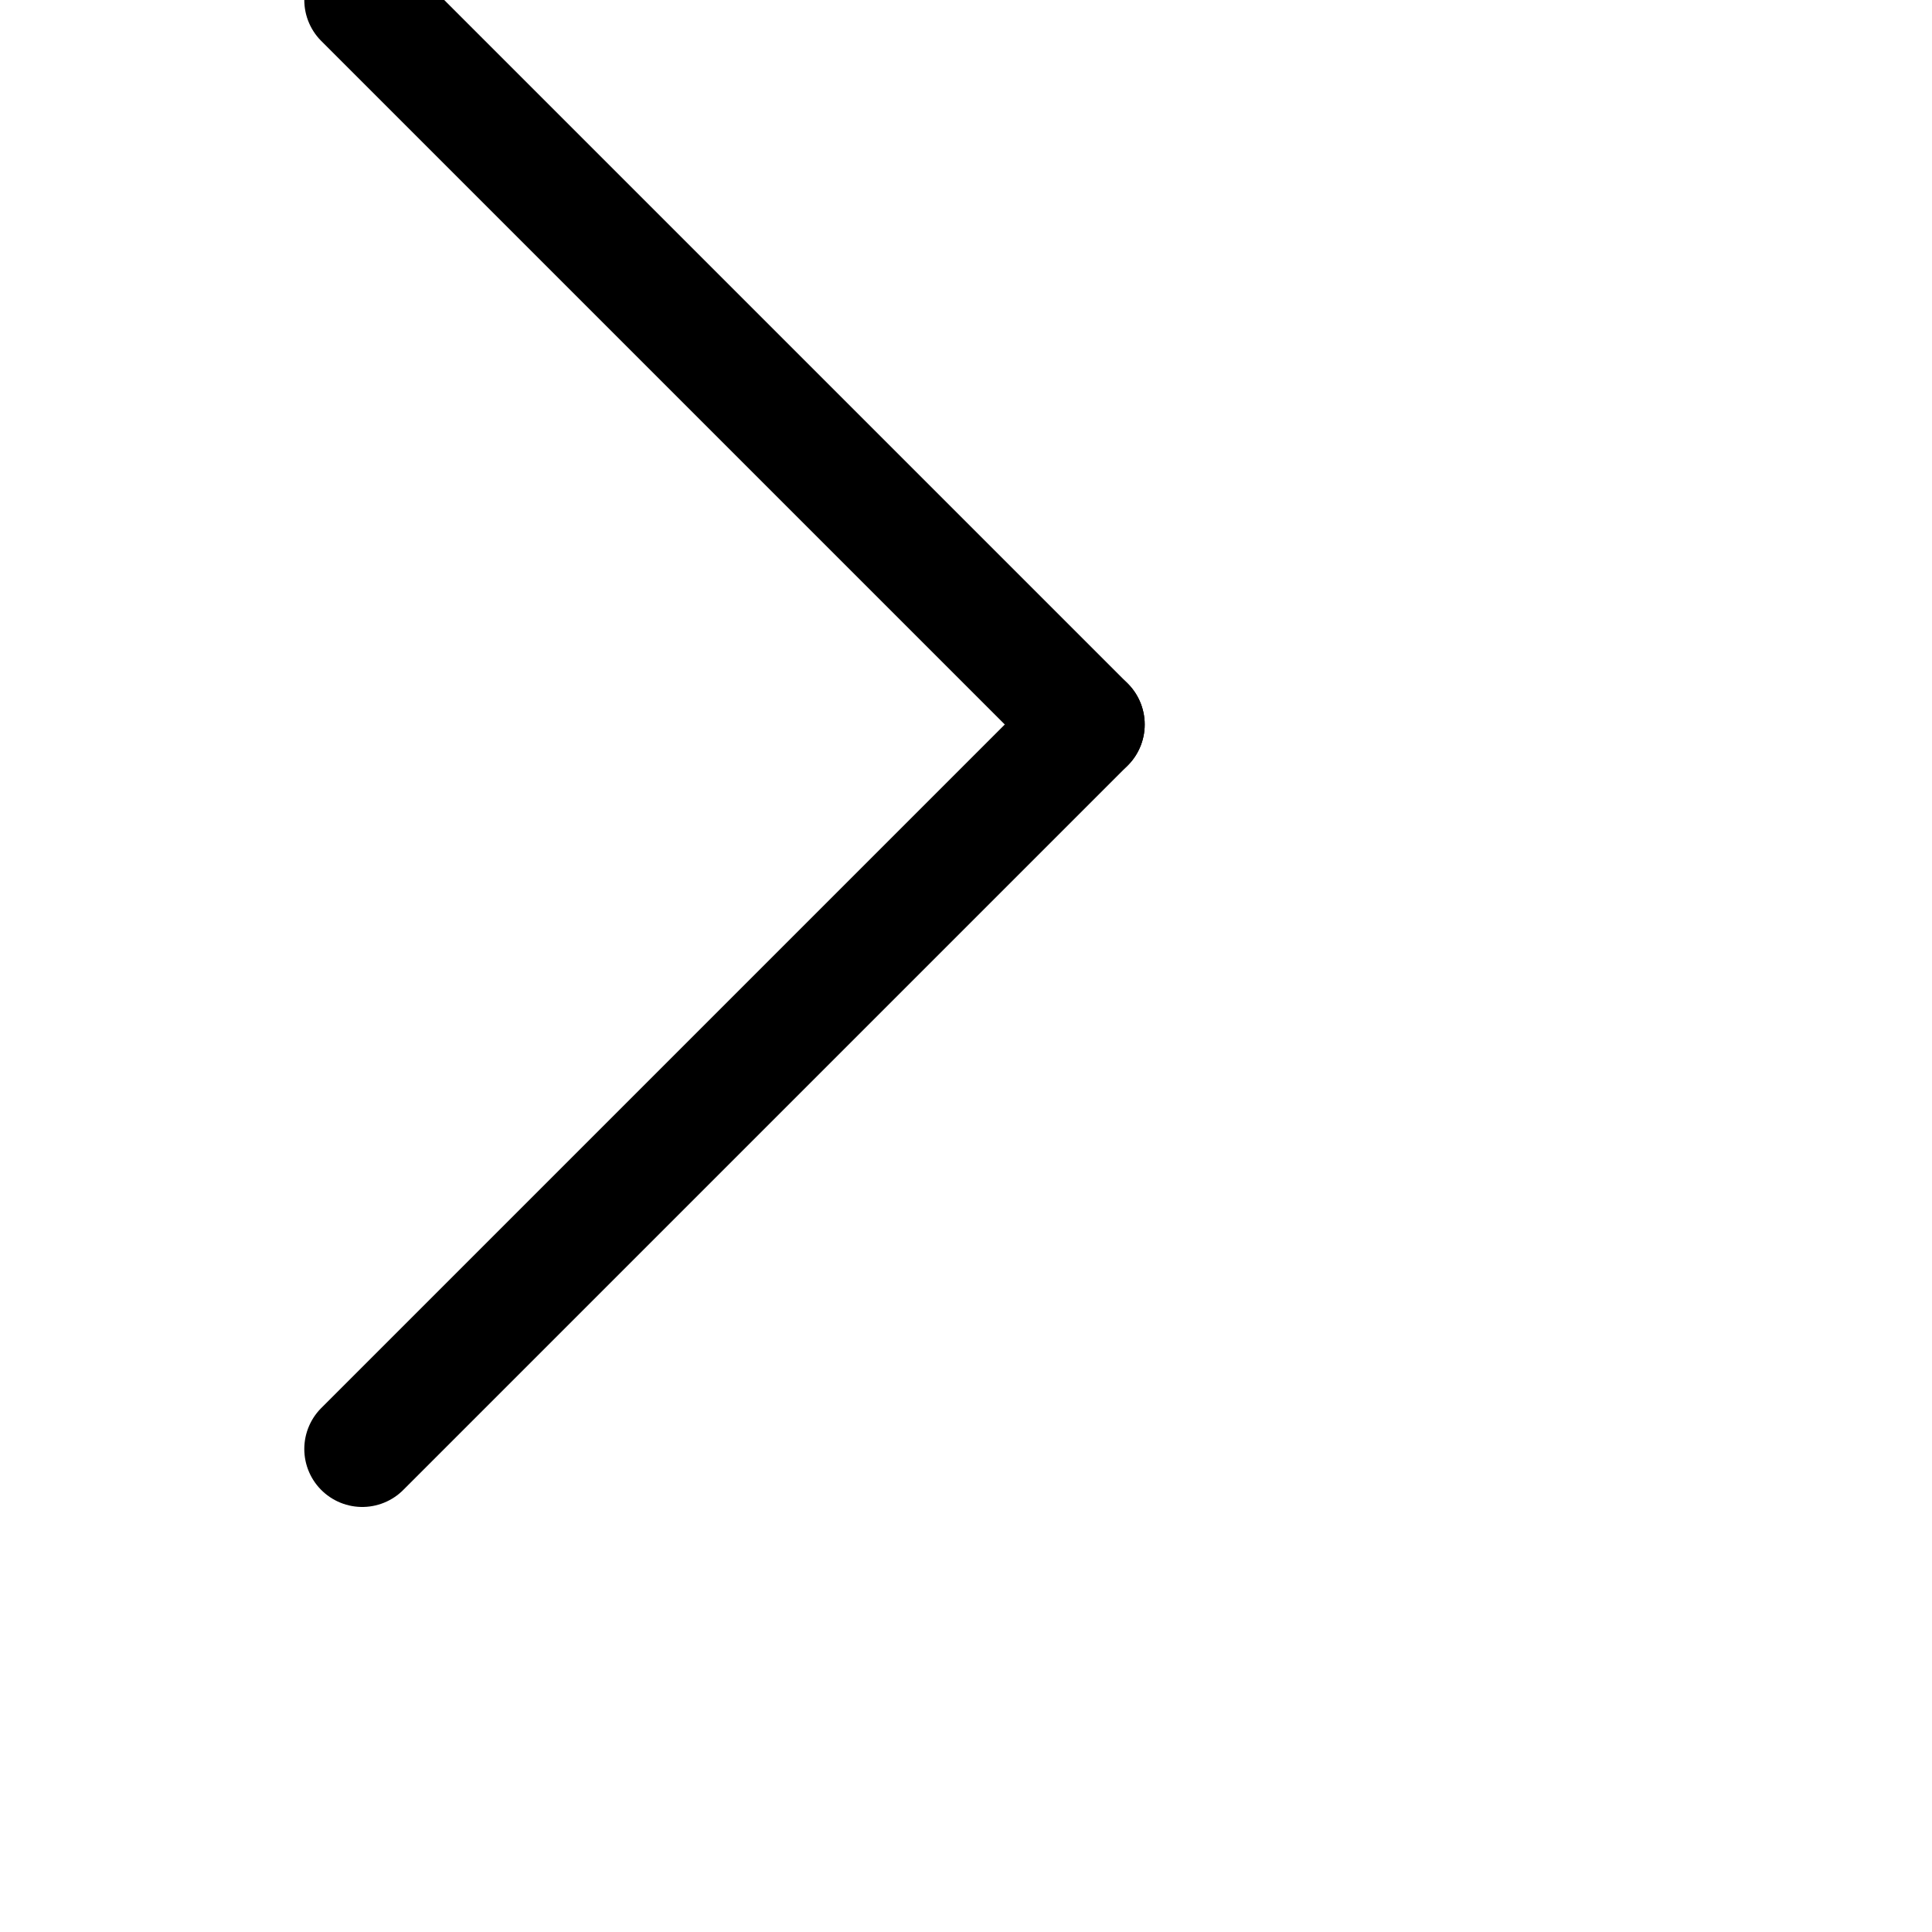
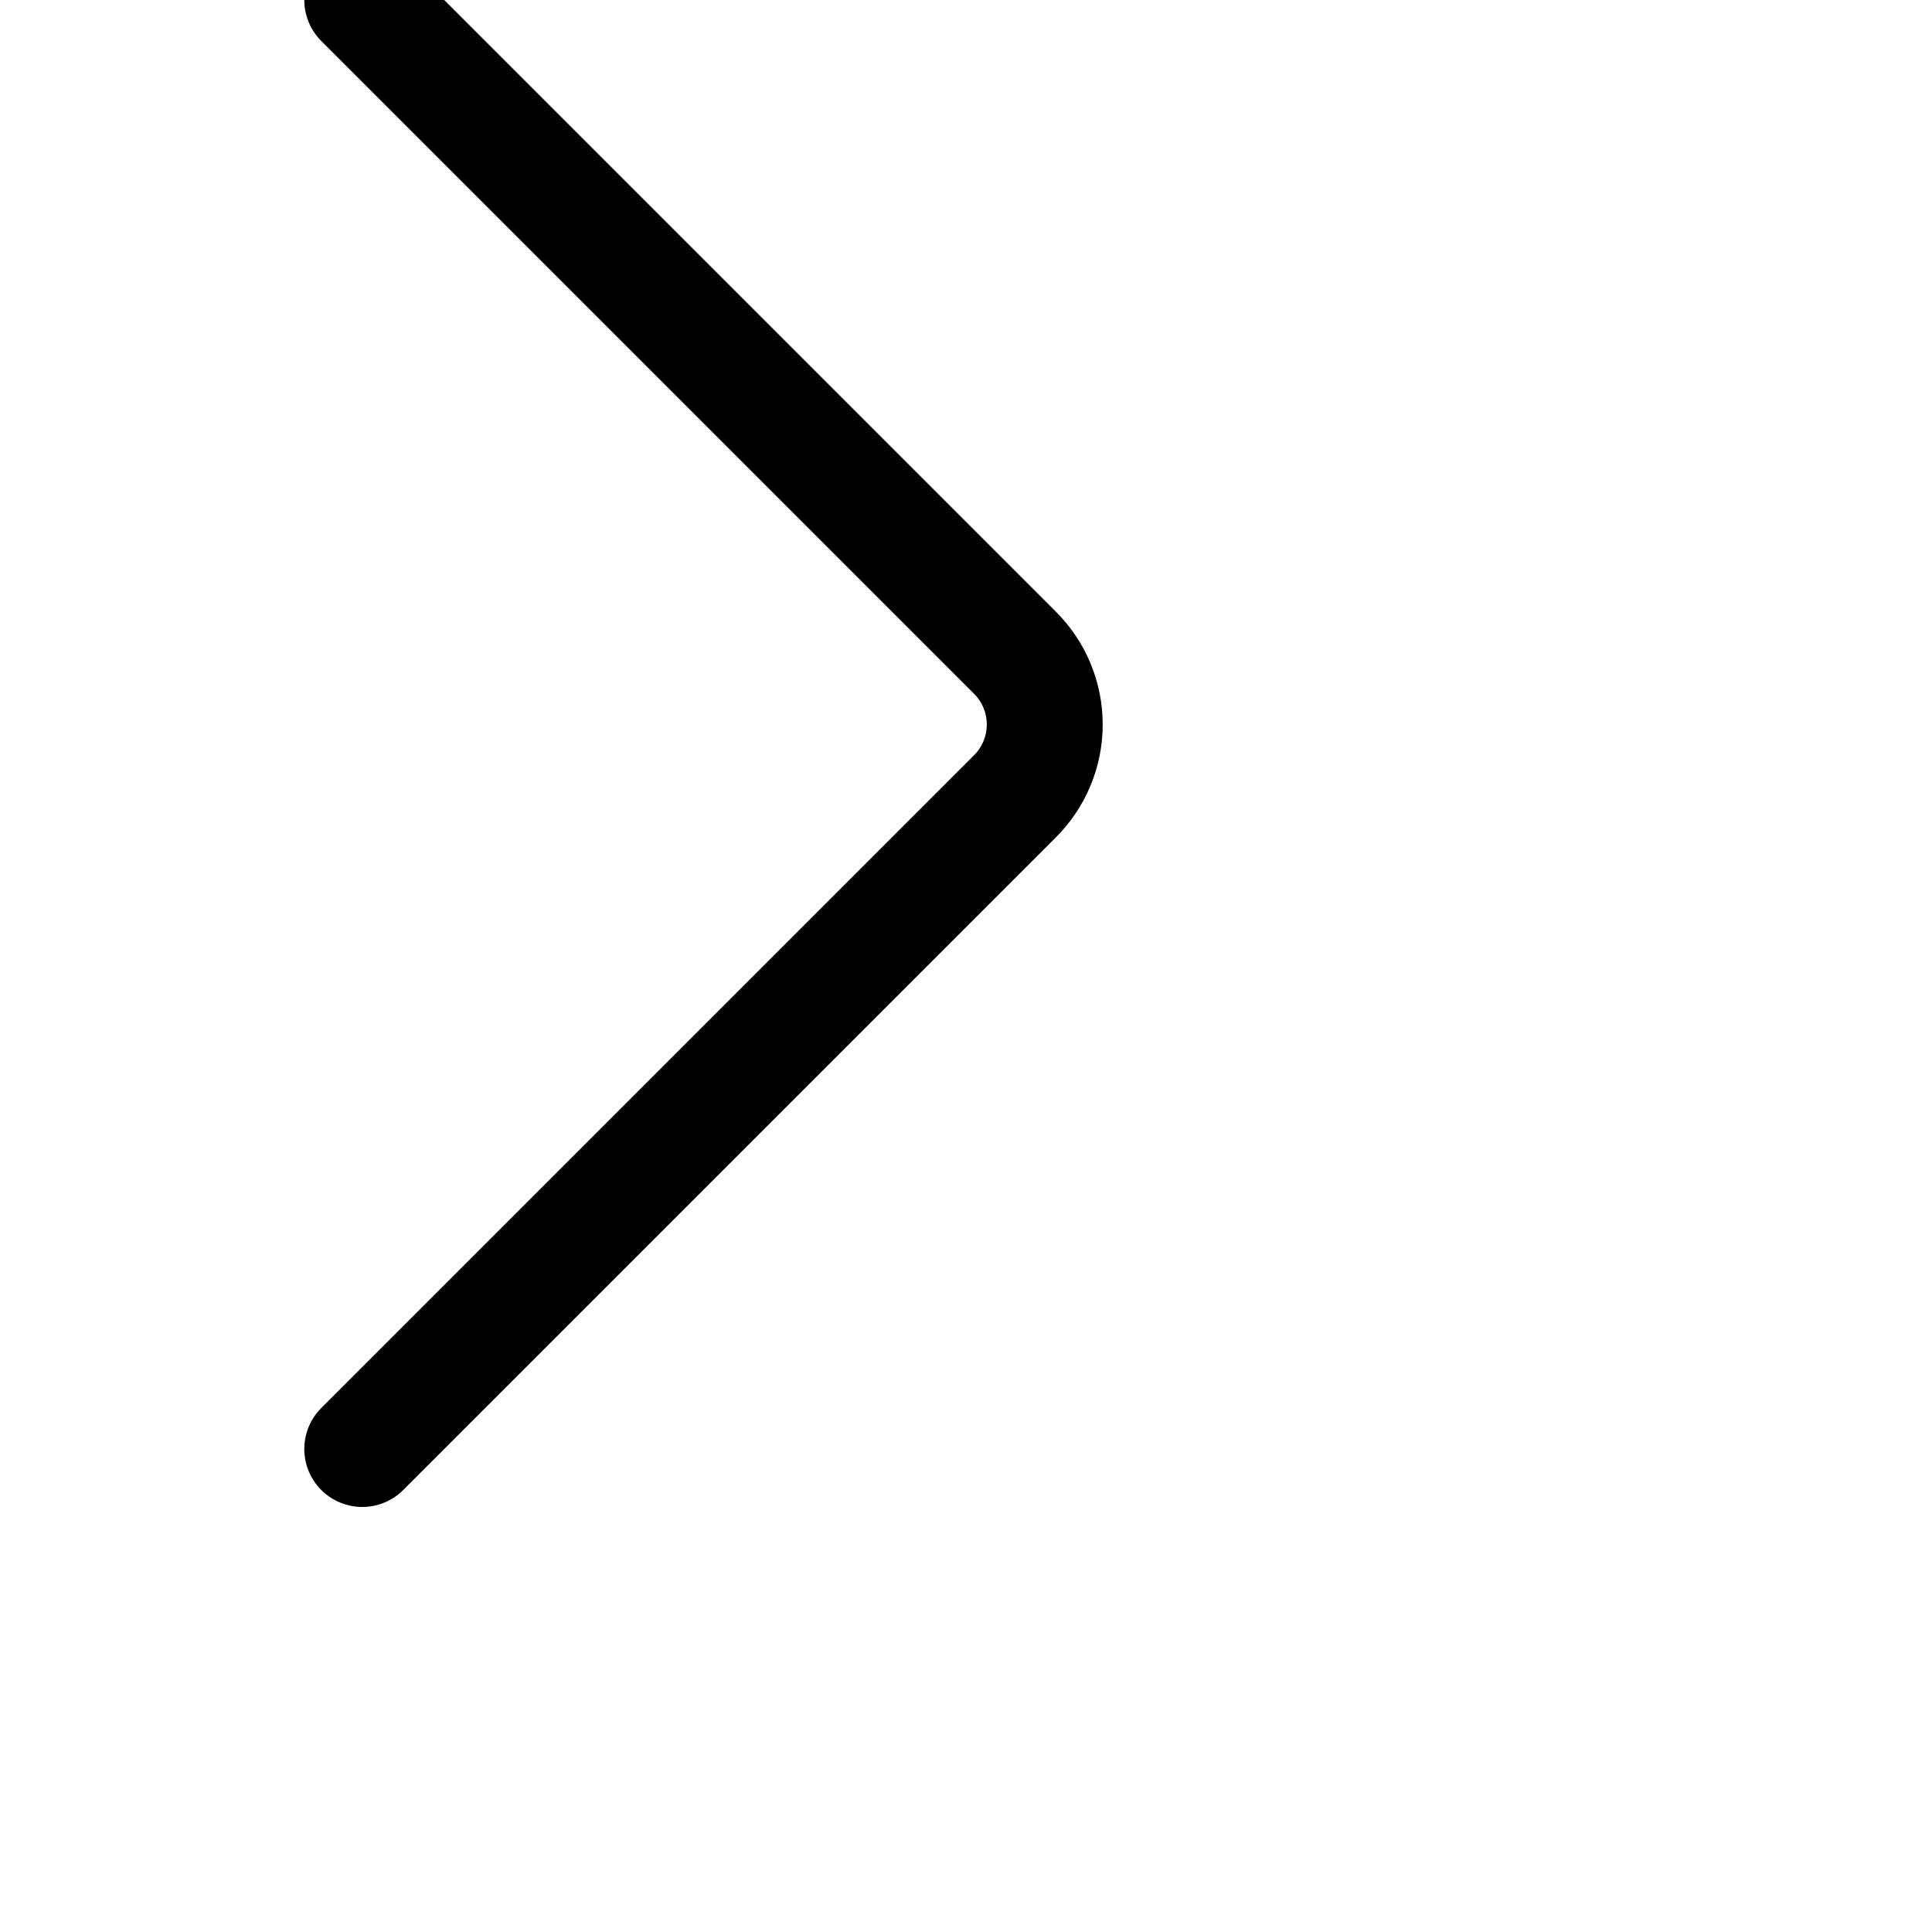
<svg xmlns="http://www.w3.org/2000/svg" version="1.1" baseProfile="full" width="100px" height="100px">
-   <g transform="scale(0.75)" transform-origin="50% 50%" stroke="black">
-     <line x1="75" x2="25" y1="50" y2="0" stroke-linecap="round" stroke-width="8" />
-     <line x1="25" x2="75" y1="100" y2="50" stroke-linecap="round" stroke-width="8" />
+   <g transform="scale(0.75)" transform-origin="50% 50%" stroke-width="8" stroke-linecap="round" stroke="#000" fill="transparent" stroke-linejoin="round">
+     <path d="M25,0 L70,45 A7,7 0 0 1 70,55 L25,100" />
  </g>
</svg>
